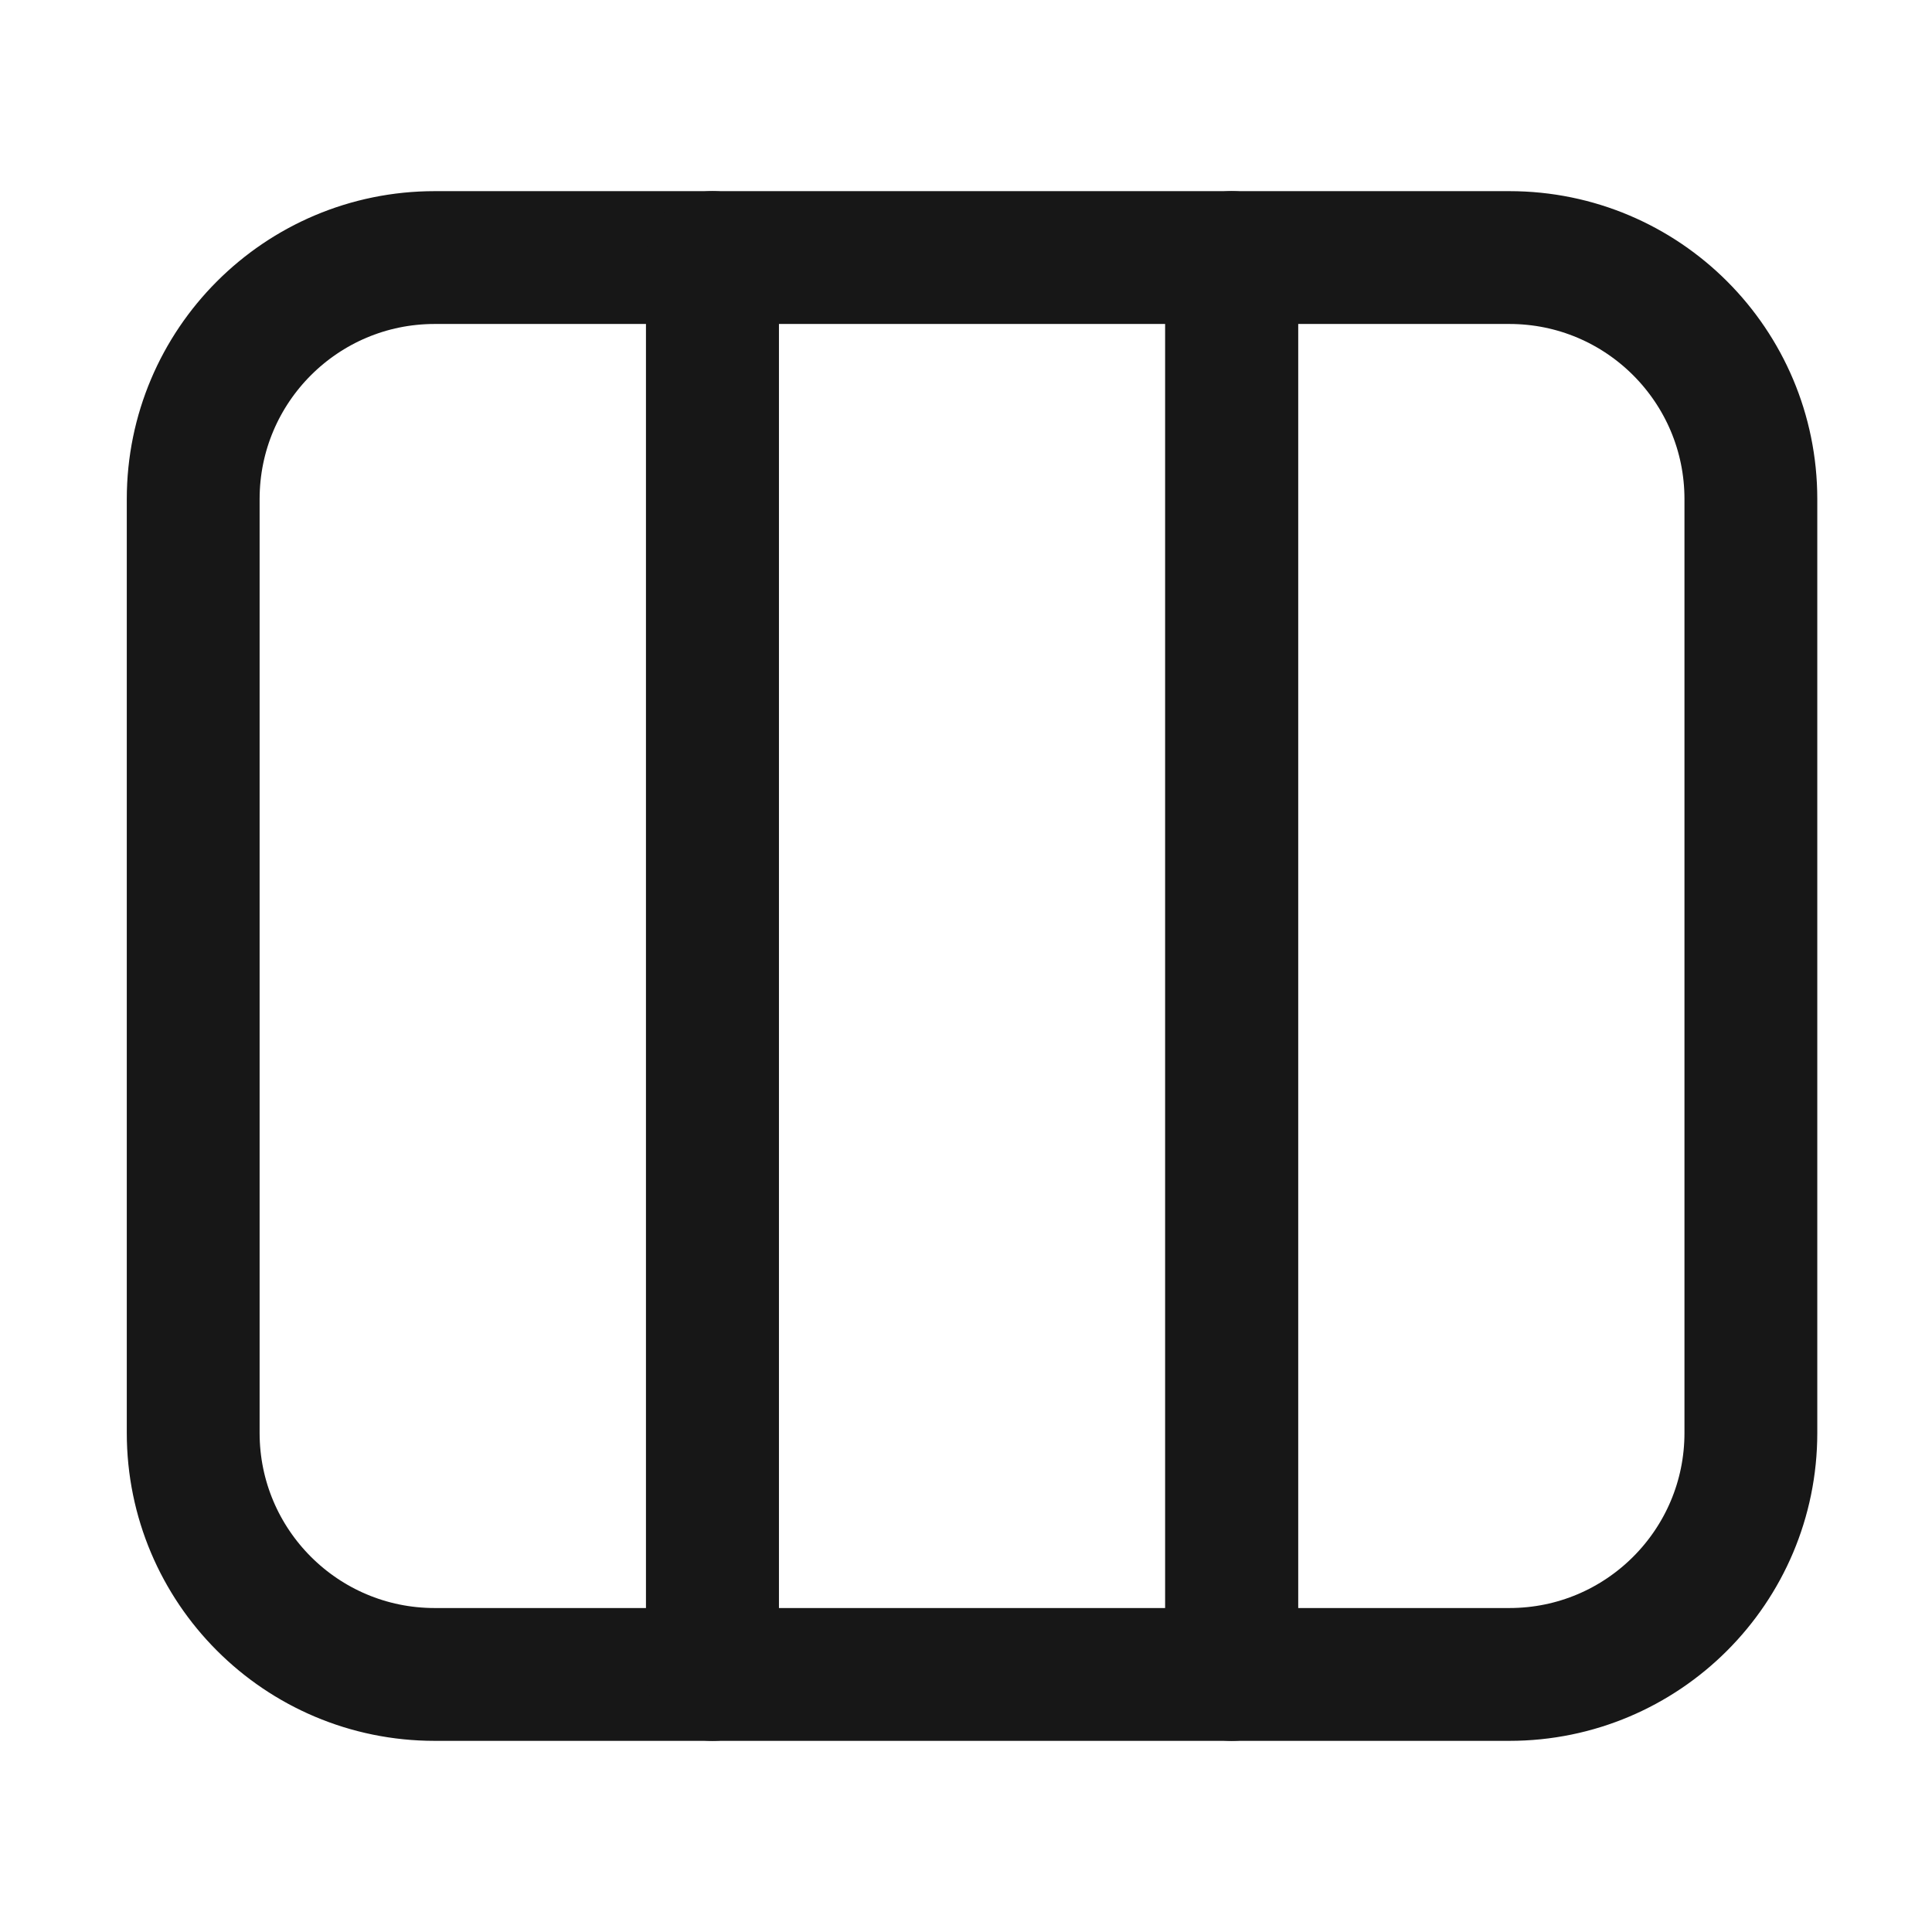
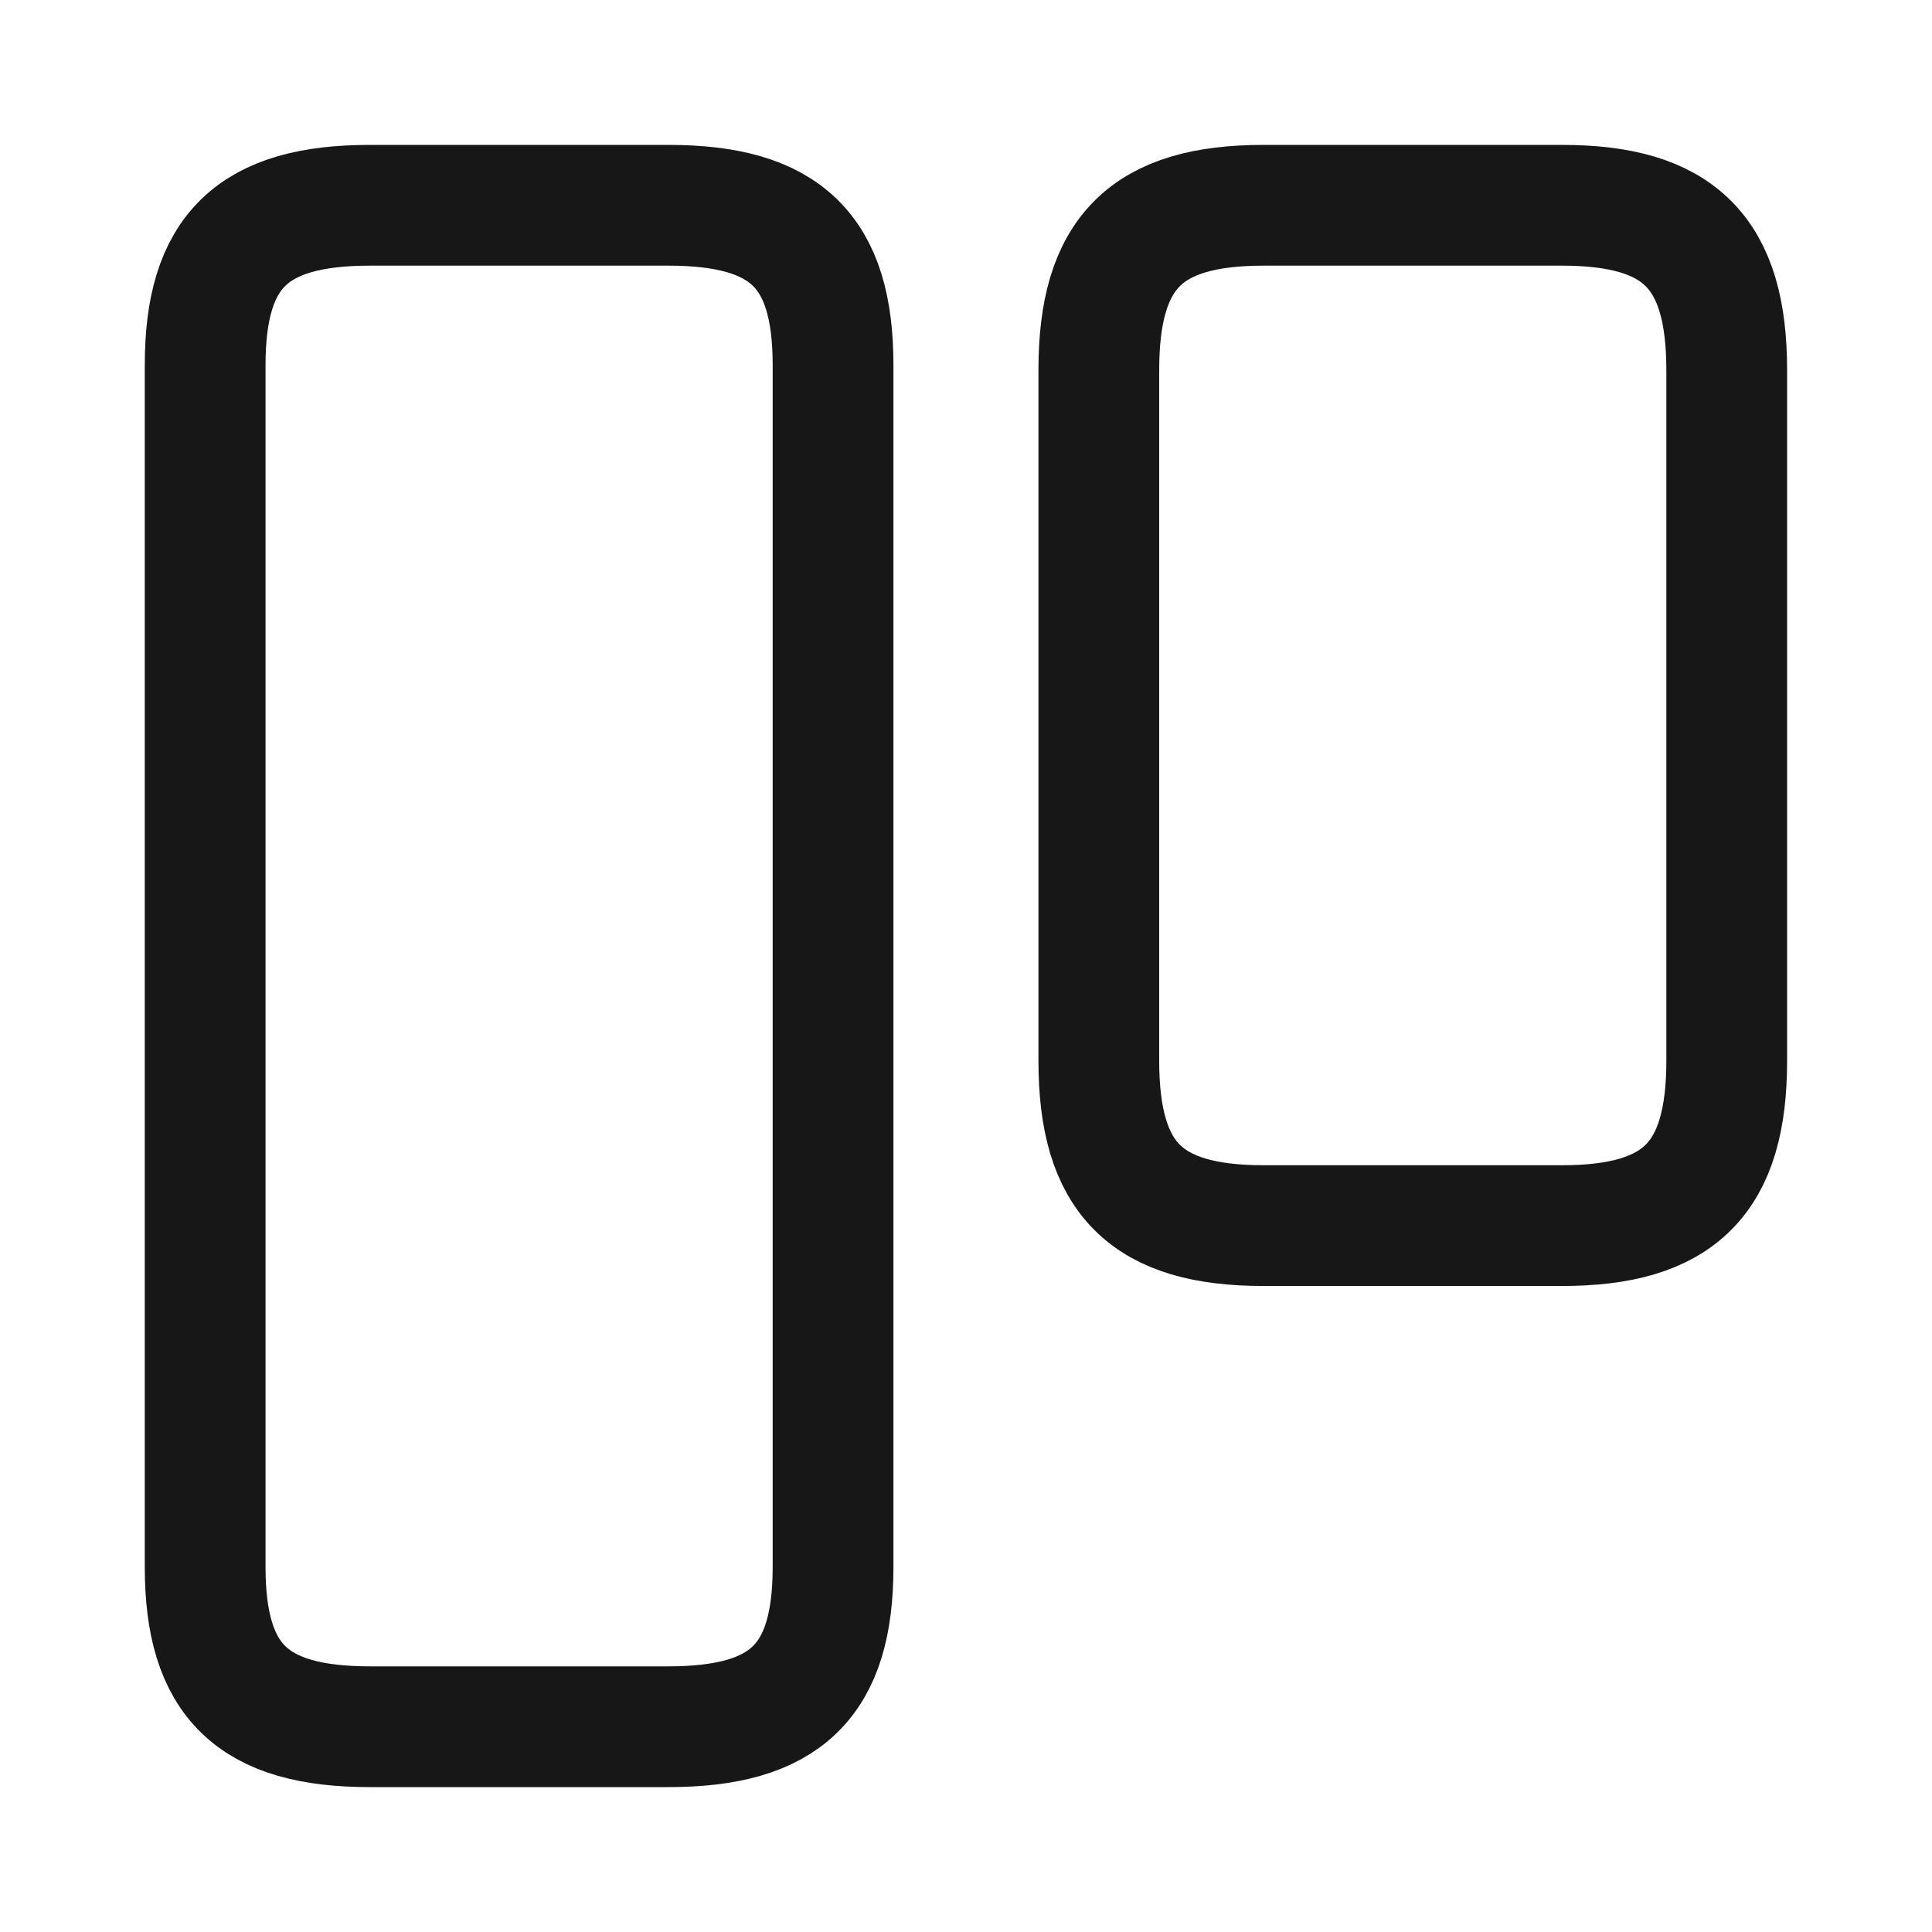
<svg xmlns="http://www.w3.org/2000/svg" width="16" height="16" viewBox="0 0 16 16" fill="none">
-   <path d="M5.9 13.867L5.9 3.365L5.9 2.133H3.6C2.495 2.133 1.6 3.029 1.6 4.133L1.6 11.867C1.6 12.971 2.495 13.867 3.6 13.867H5.9Z" stroke="#171717" stroke-width="1.1" stroke-linecap="round" stroke-linejoin="round" />
-   <path d="M5.9 2.133V12.635V13.867H10.2V12.635V2.133H5.9Z" stroke="#171717" stroke-width="1.1" stroke-linecap="round" stroke-linejoin="round" />
-   <path d="M10.2 2.133V12.635V13.867H12.5C13.605 13.867 14.5 12.971 14.5 11.867V4.133C14.5 3.029 13.605 2.133 12.5 2.133H10.2Z" stroke="#171717" stroke-width="1.1" stroke-linecap="round" stroke-linejoin="round" />
+   <path d="M6.899 12.977V3.023C6.899 2.078 6.508 1.7 5.535 1.7H3.063C2.091 1.7 1.699 2.078 1.699 3.023V12.977C1.699 13.922 2.091 14.3 3.063 14.3H5.535C6.508 14.3 6.899 13.922 6.899 12.977Z" stroke="#171717" stroke-linecap="round" stroke-linejoin="round" />
+   <path d="M14.3 8.785V3.065C14.3 2.09 13.908 1.7 12.935 1.7H10.464C9.491 1.7 9.1 2.09 9.1 3.065V8.785C9.1 9.76 9.491 10.15 10.464 10.15H12.935C13.908 10.15 14.3 9.76 14.3 8.785Z" stroke="#171717" stroke-linecap="round" stroke-linejoin="round" />
</svg>
